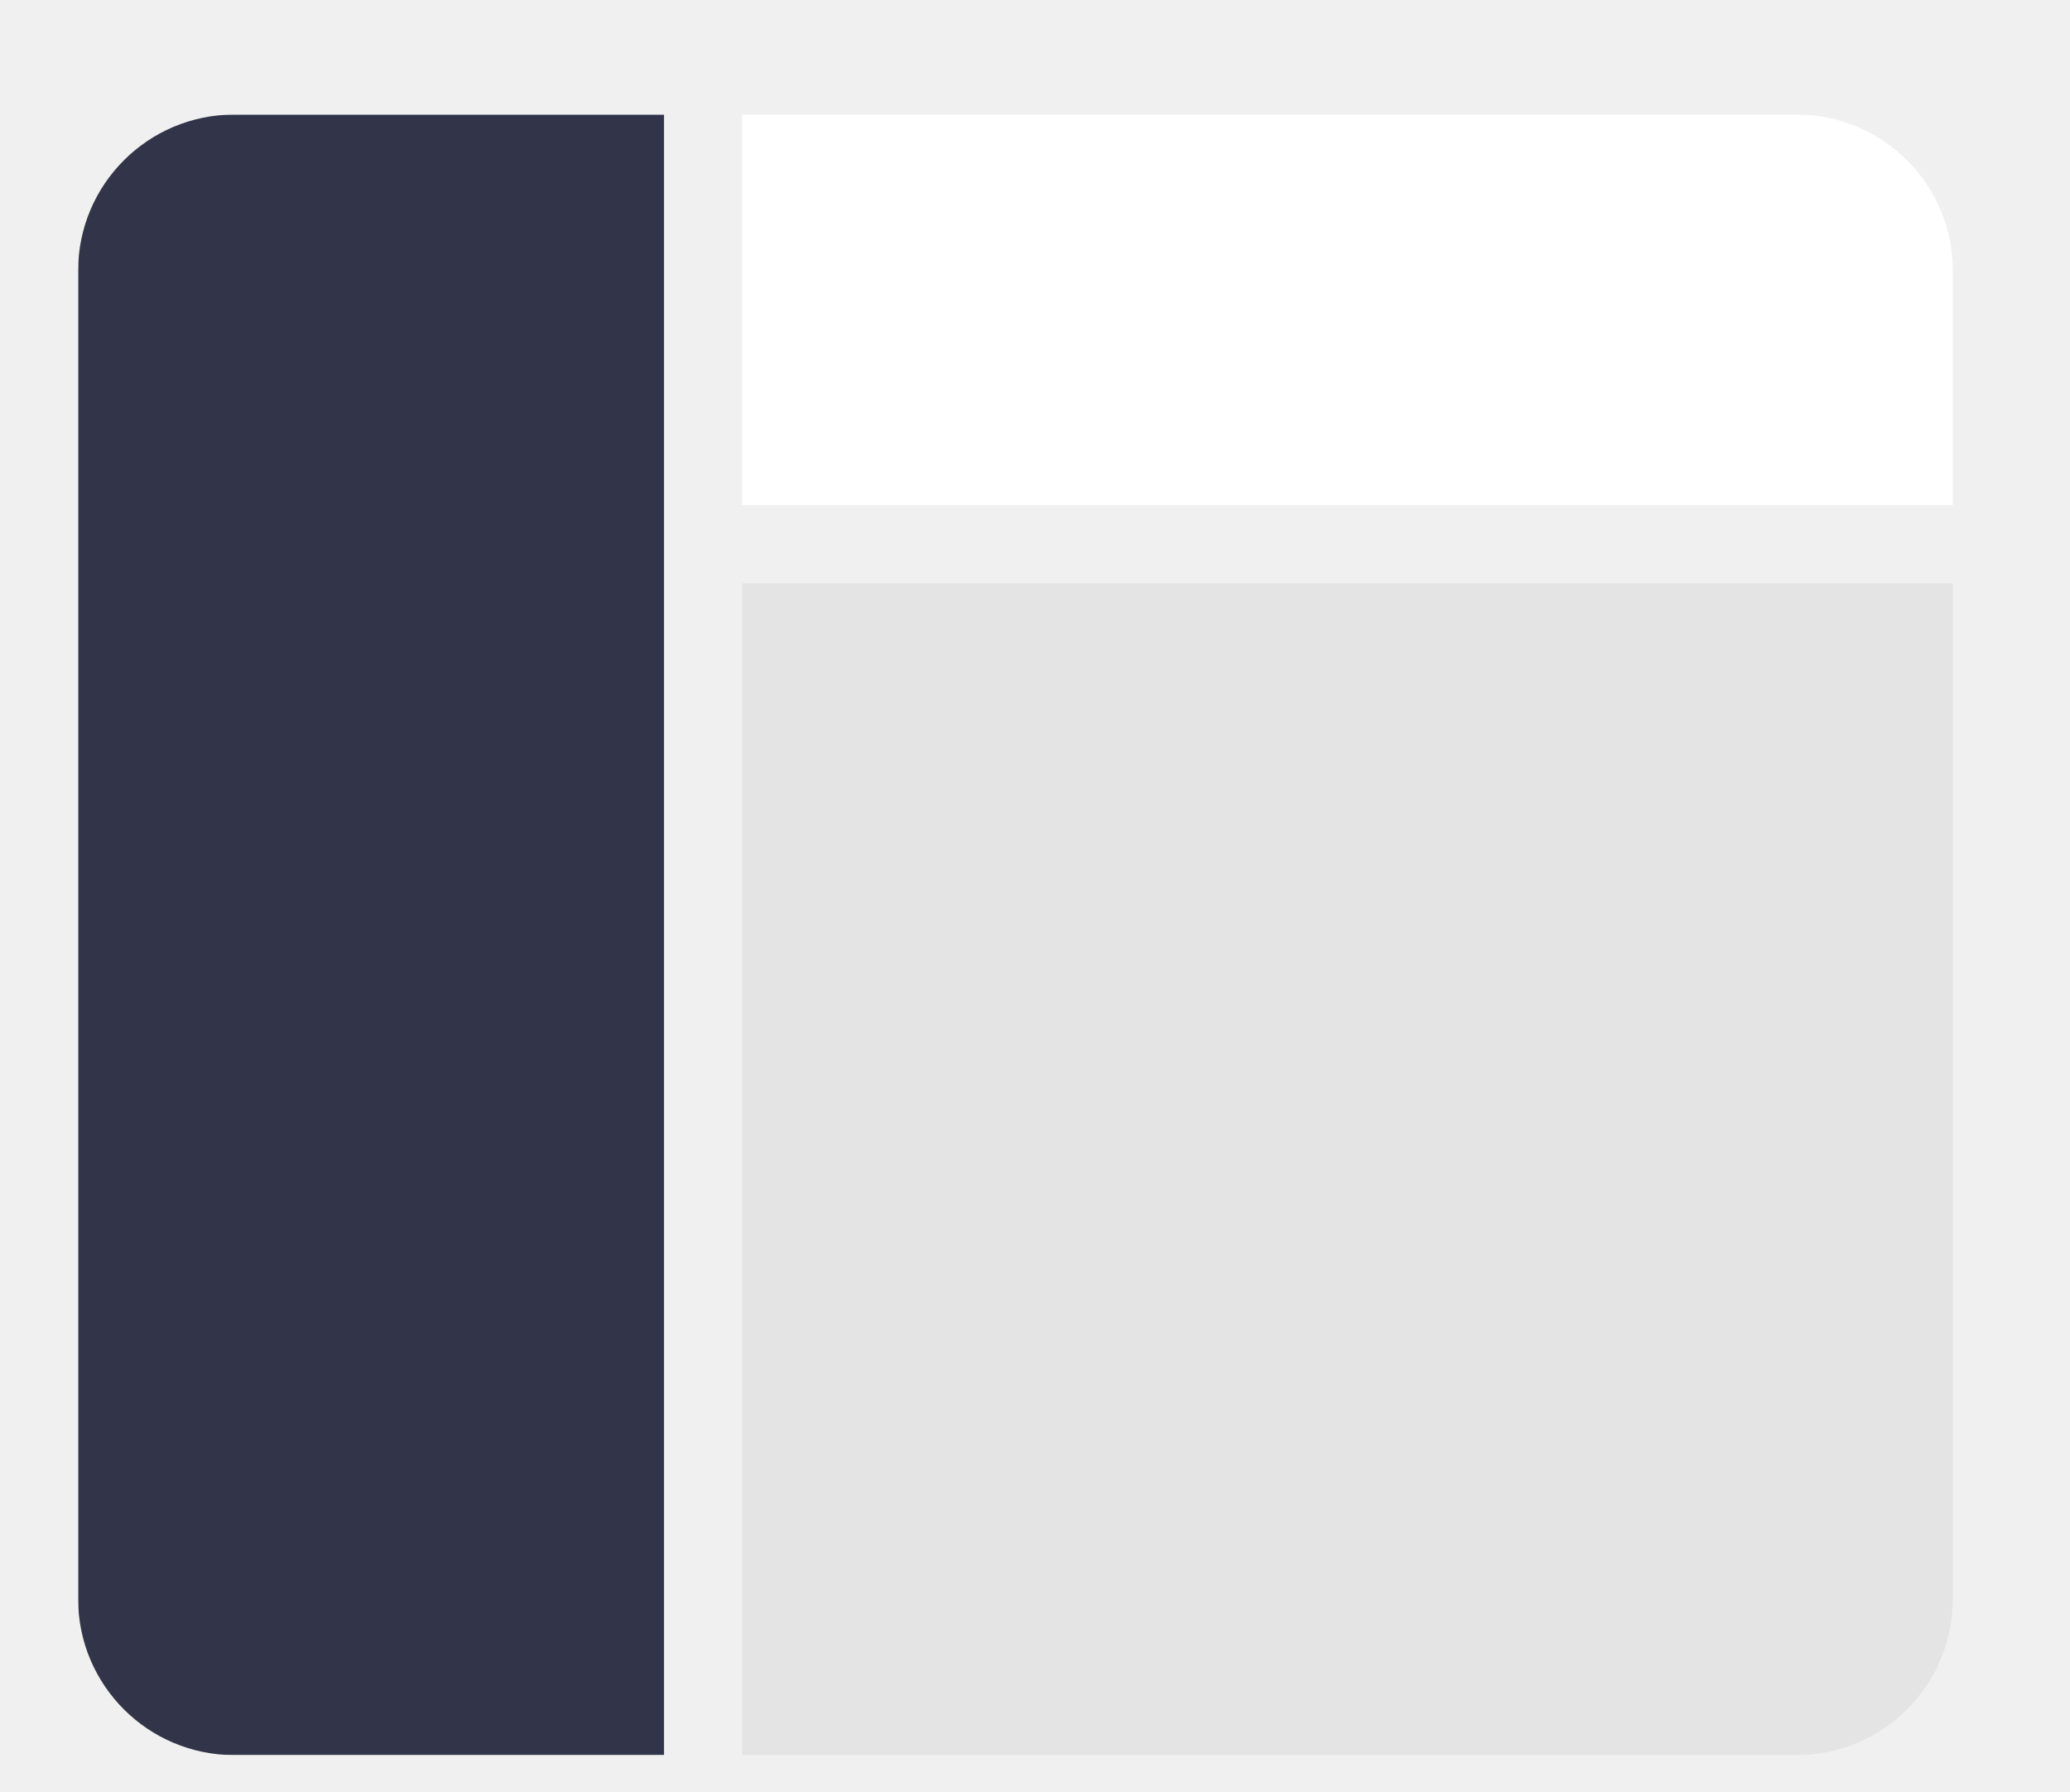
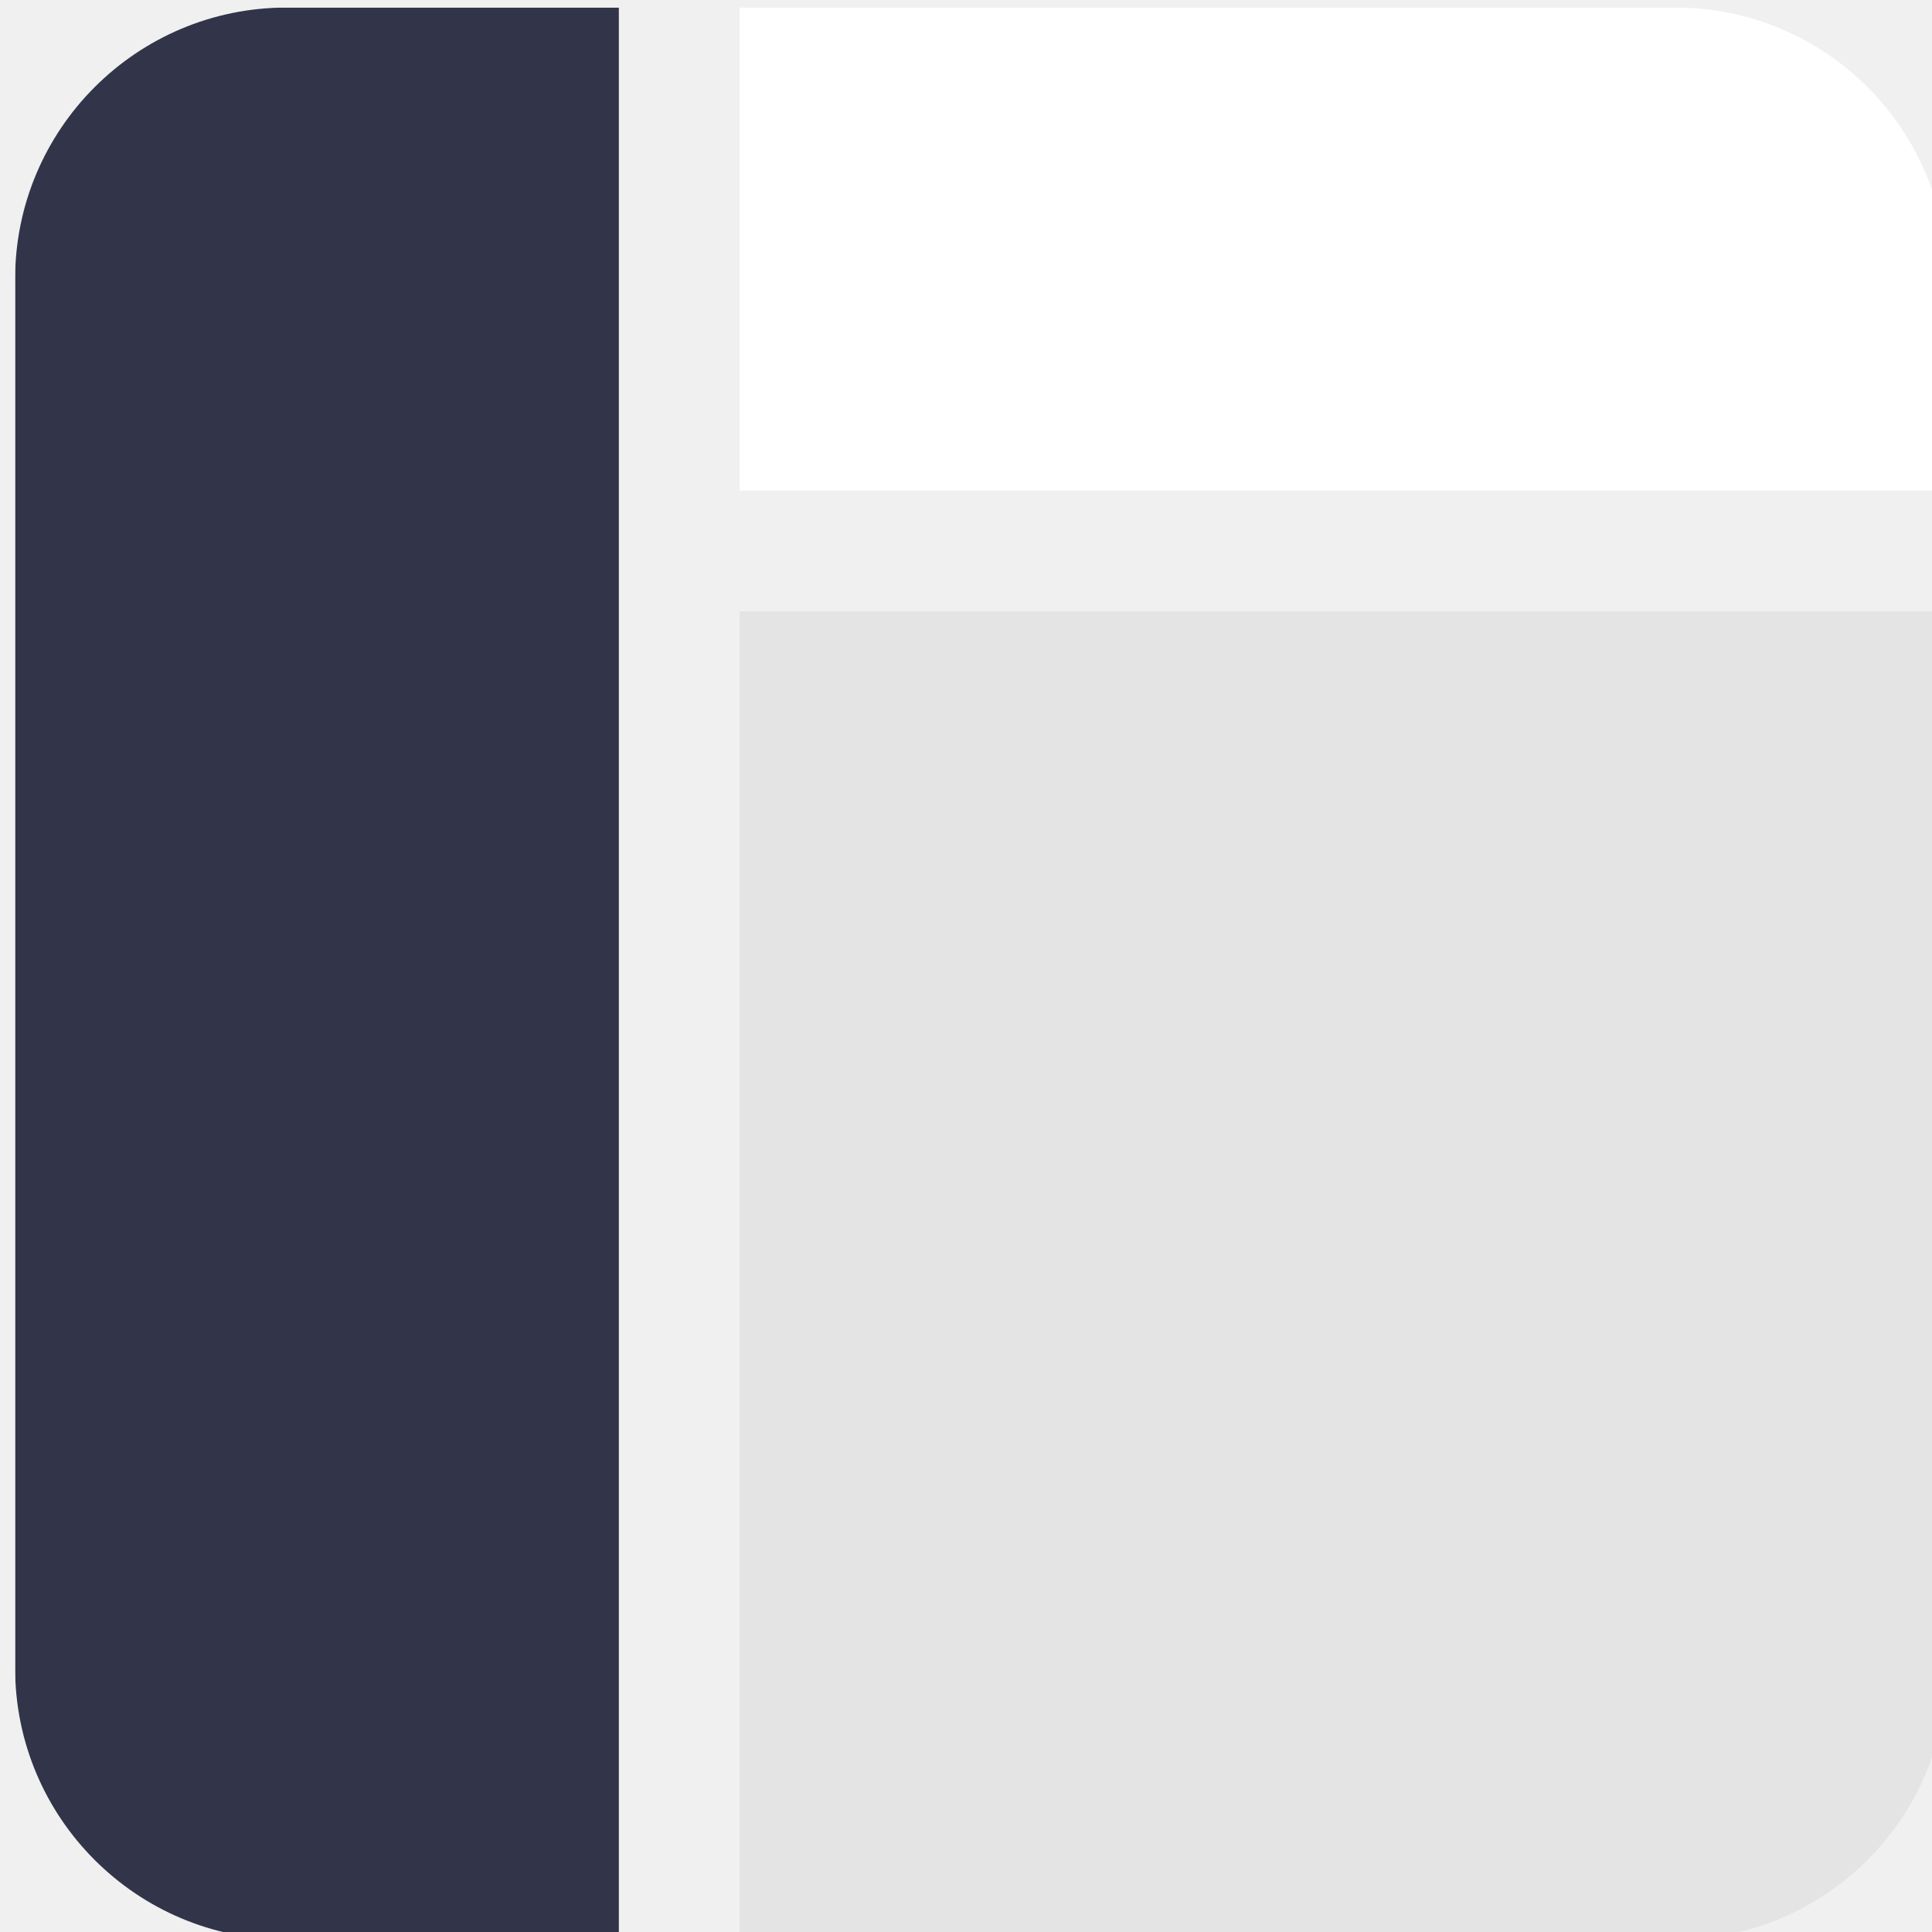
- <svg xmlns="http://www.w3.org/2000/svg" xmlns:xlink="http://www.w3.org/1999/xlink" width="52px" height="45px" viewBox="0 0 53 42" version="1.1">
+ <svg xmlns="http://www.w3.org/2000/svg" xmlns:xlink="http://www.w3.org/1999/xlink" width="256" height="256" version="1.1">
  <defs>
    <filter x="0" y="0" width="100%" height="100%" filterUnits="objectBoundingBox" id="filter">
      <feColorMatrix values="0 0 0 0 0   0 0 0 0 0   0 0 0 0 0  0 0 0 0 0" type="matrix" result="shadowMatrixOuter" />
      <feMerge>
        <feMergeNode in="shadowMatrixOuter" />
        <feMergeNode in="SourceGraphic" />
      </feMerge>
    </filter>
-     <rect id="path" x="0" y="0" width="48" height="42" rx="4" />
+     <rect id="path" x="0" y="0" width="256" height="256" rx="36" />
  </defs>
-   <g width="48" height="42" transform="translate(-1190, -136)">
-     <g width="48" height="42" transform="translate(1167, 0)">
+   <g width="48" height="48" transform="translate(-1190, -136)">
+     <g width="48" height="48" transform="translate(1167, 0)">
      <g filter="url(#filter)" transform="translate(25, 137)">
        <mask id="mask" fill="white">
          <use xlink:href="#path" />
        </mask>
-         <rect fill="#E4E4E4" mask="url(#mask)" x="17" y="12" width="32" height="30" />
-         <rect fill="#ffffff" mask="url(#mask)" x="17" y="0" width="32" height="10" />
-         <rect fill="#303648" mask="url(#mask)" x="0" y="0" width="15" height="42" />
+         <rect fill="#303648" mask="url(#mask)" x="0" y="0" width="80" height="256" />
+         <rect fill="#ffffff" mask="url(#mask)" x="96" y="0" width="160" height="64" />
+         <rect fill="#E4E4E4" mask="url(#mask)" x="96" y="80" width="160" height="176" />
      </g>
    </g>
  </g>
</svg>
